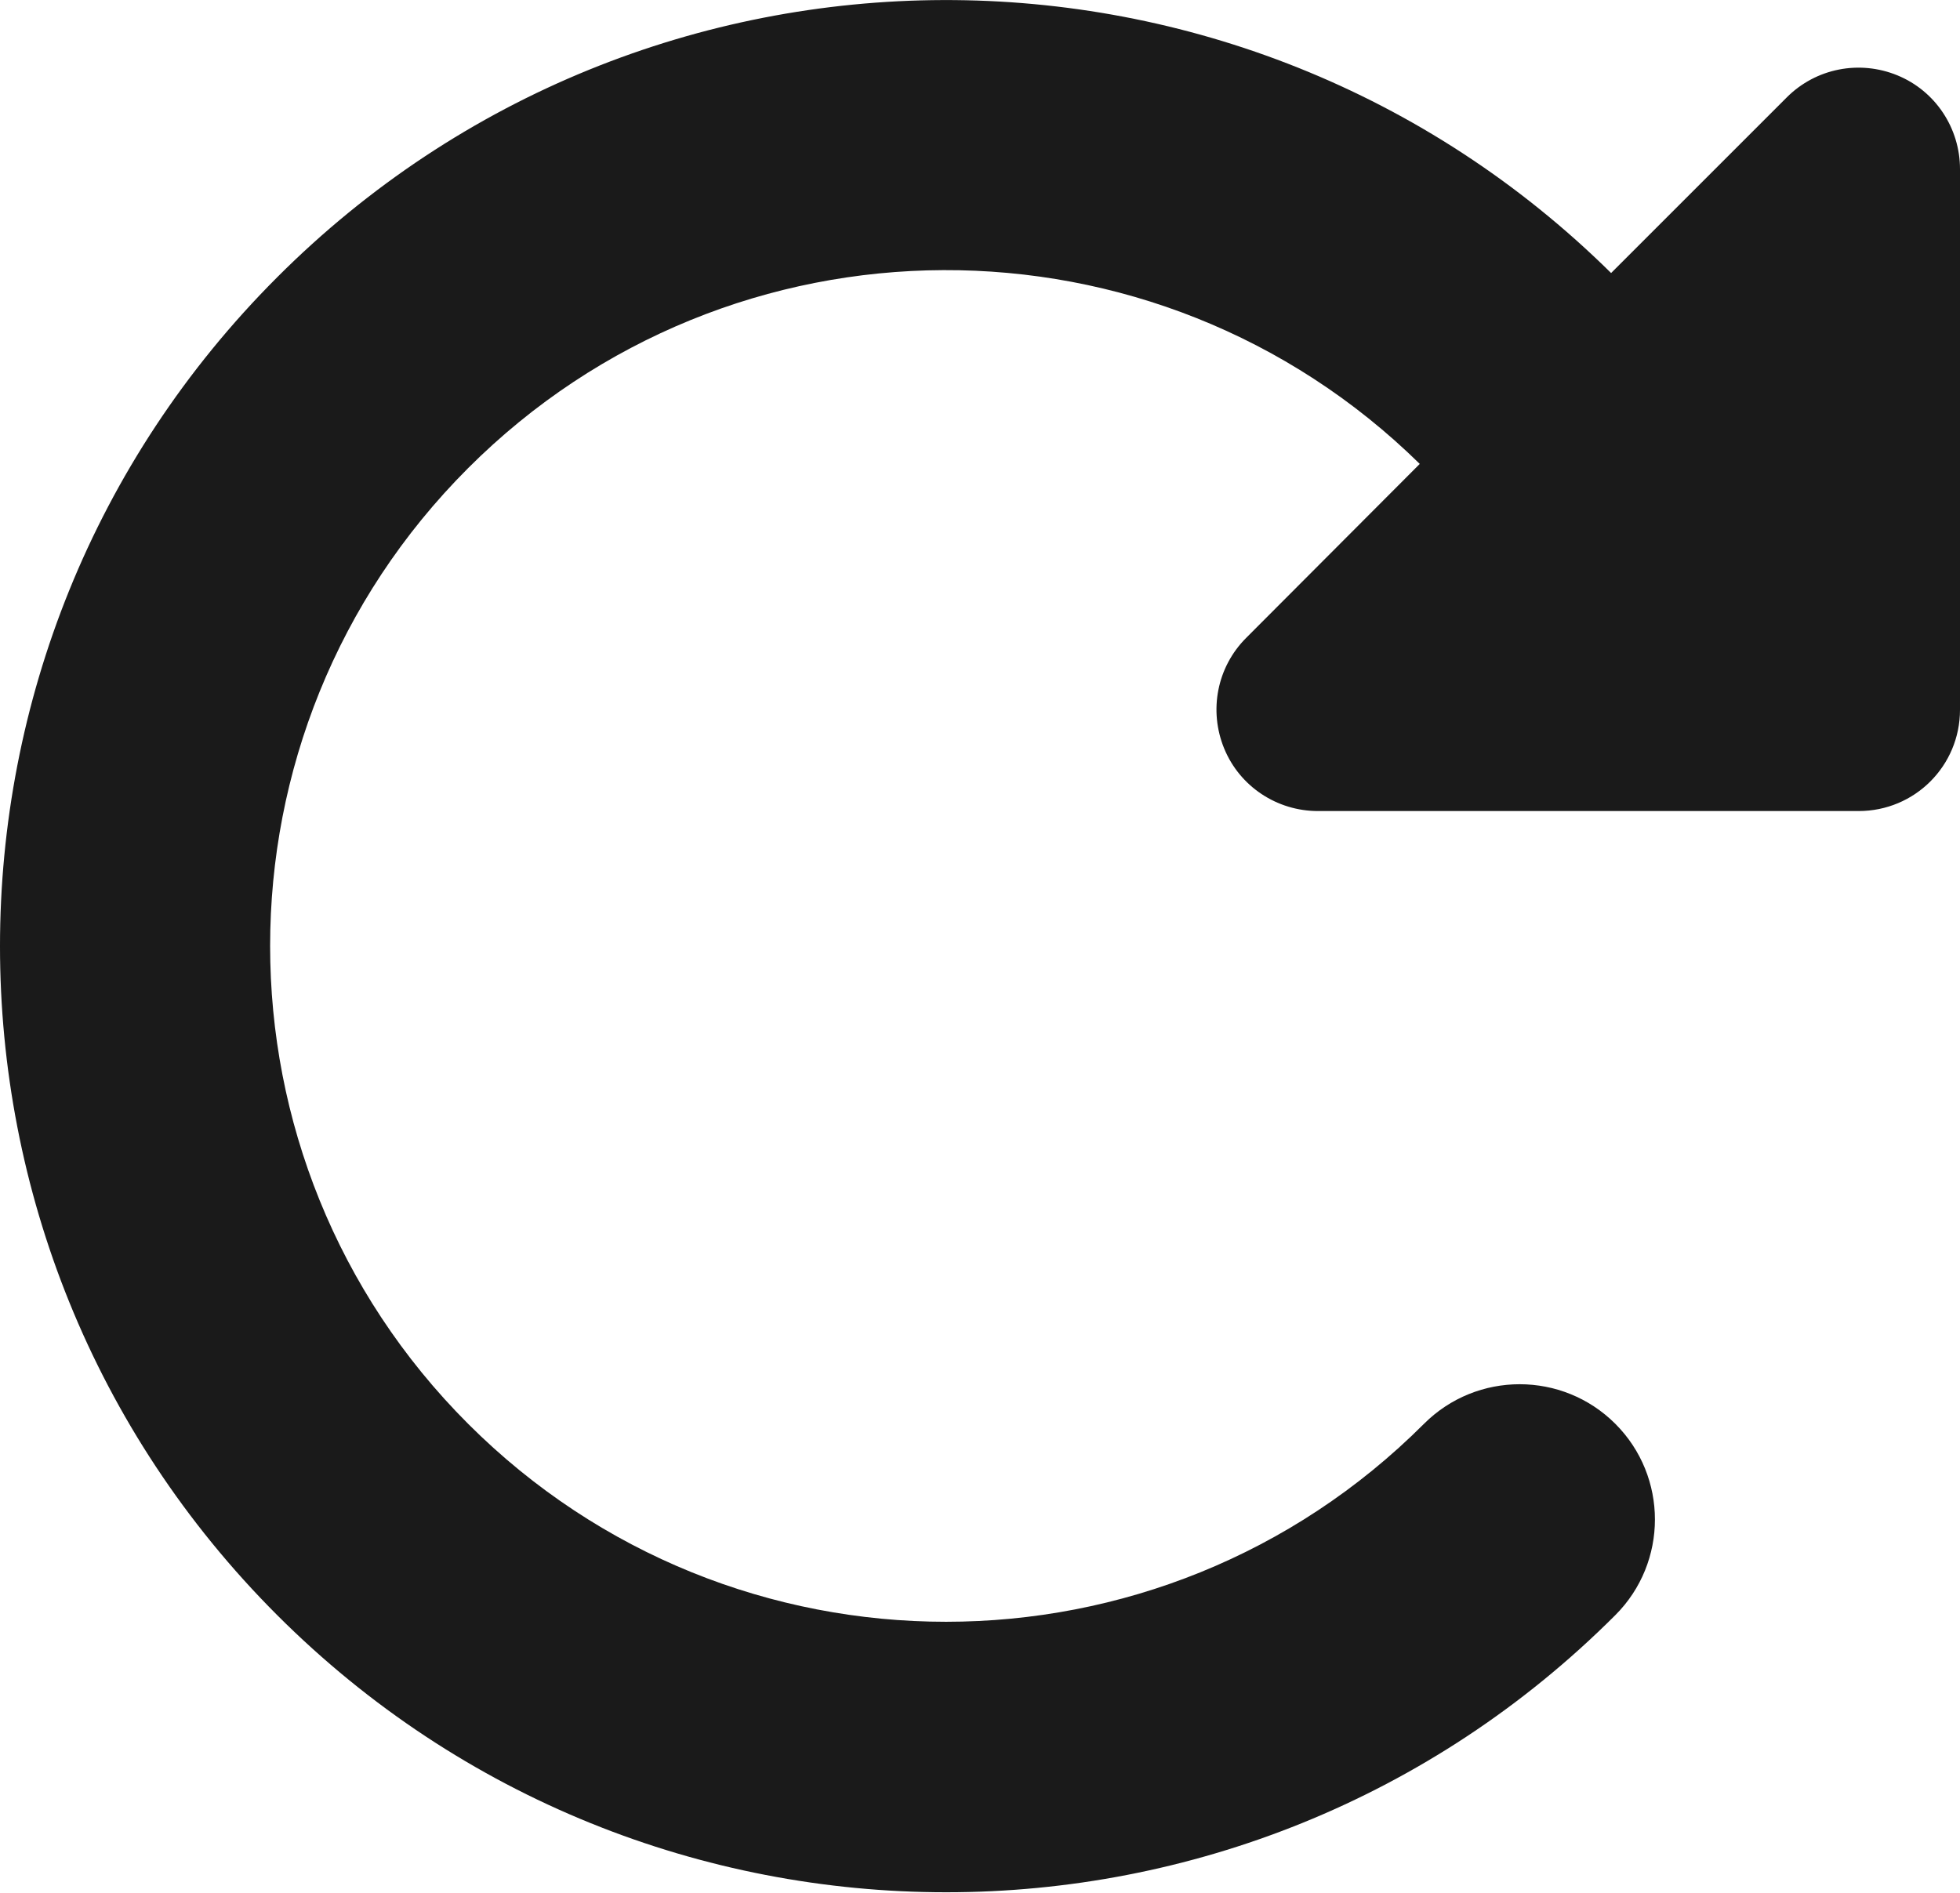
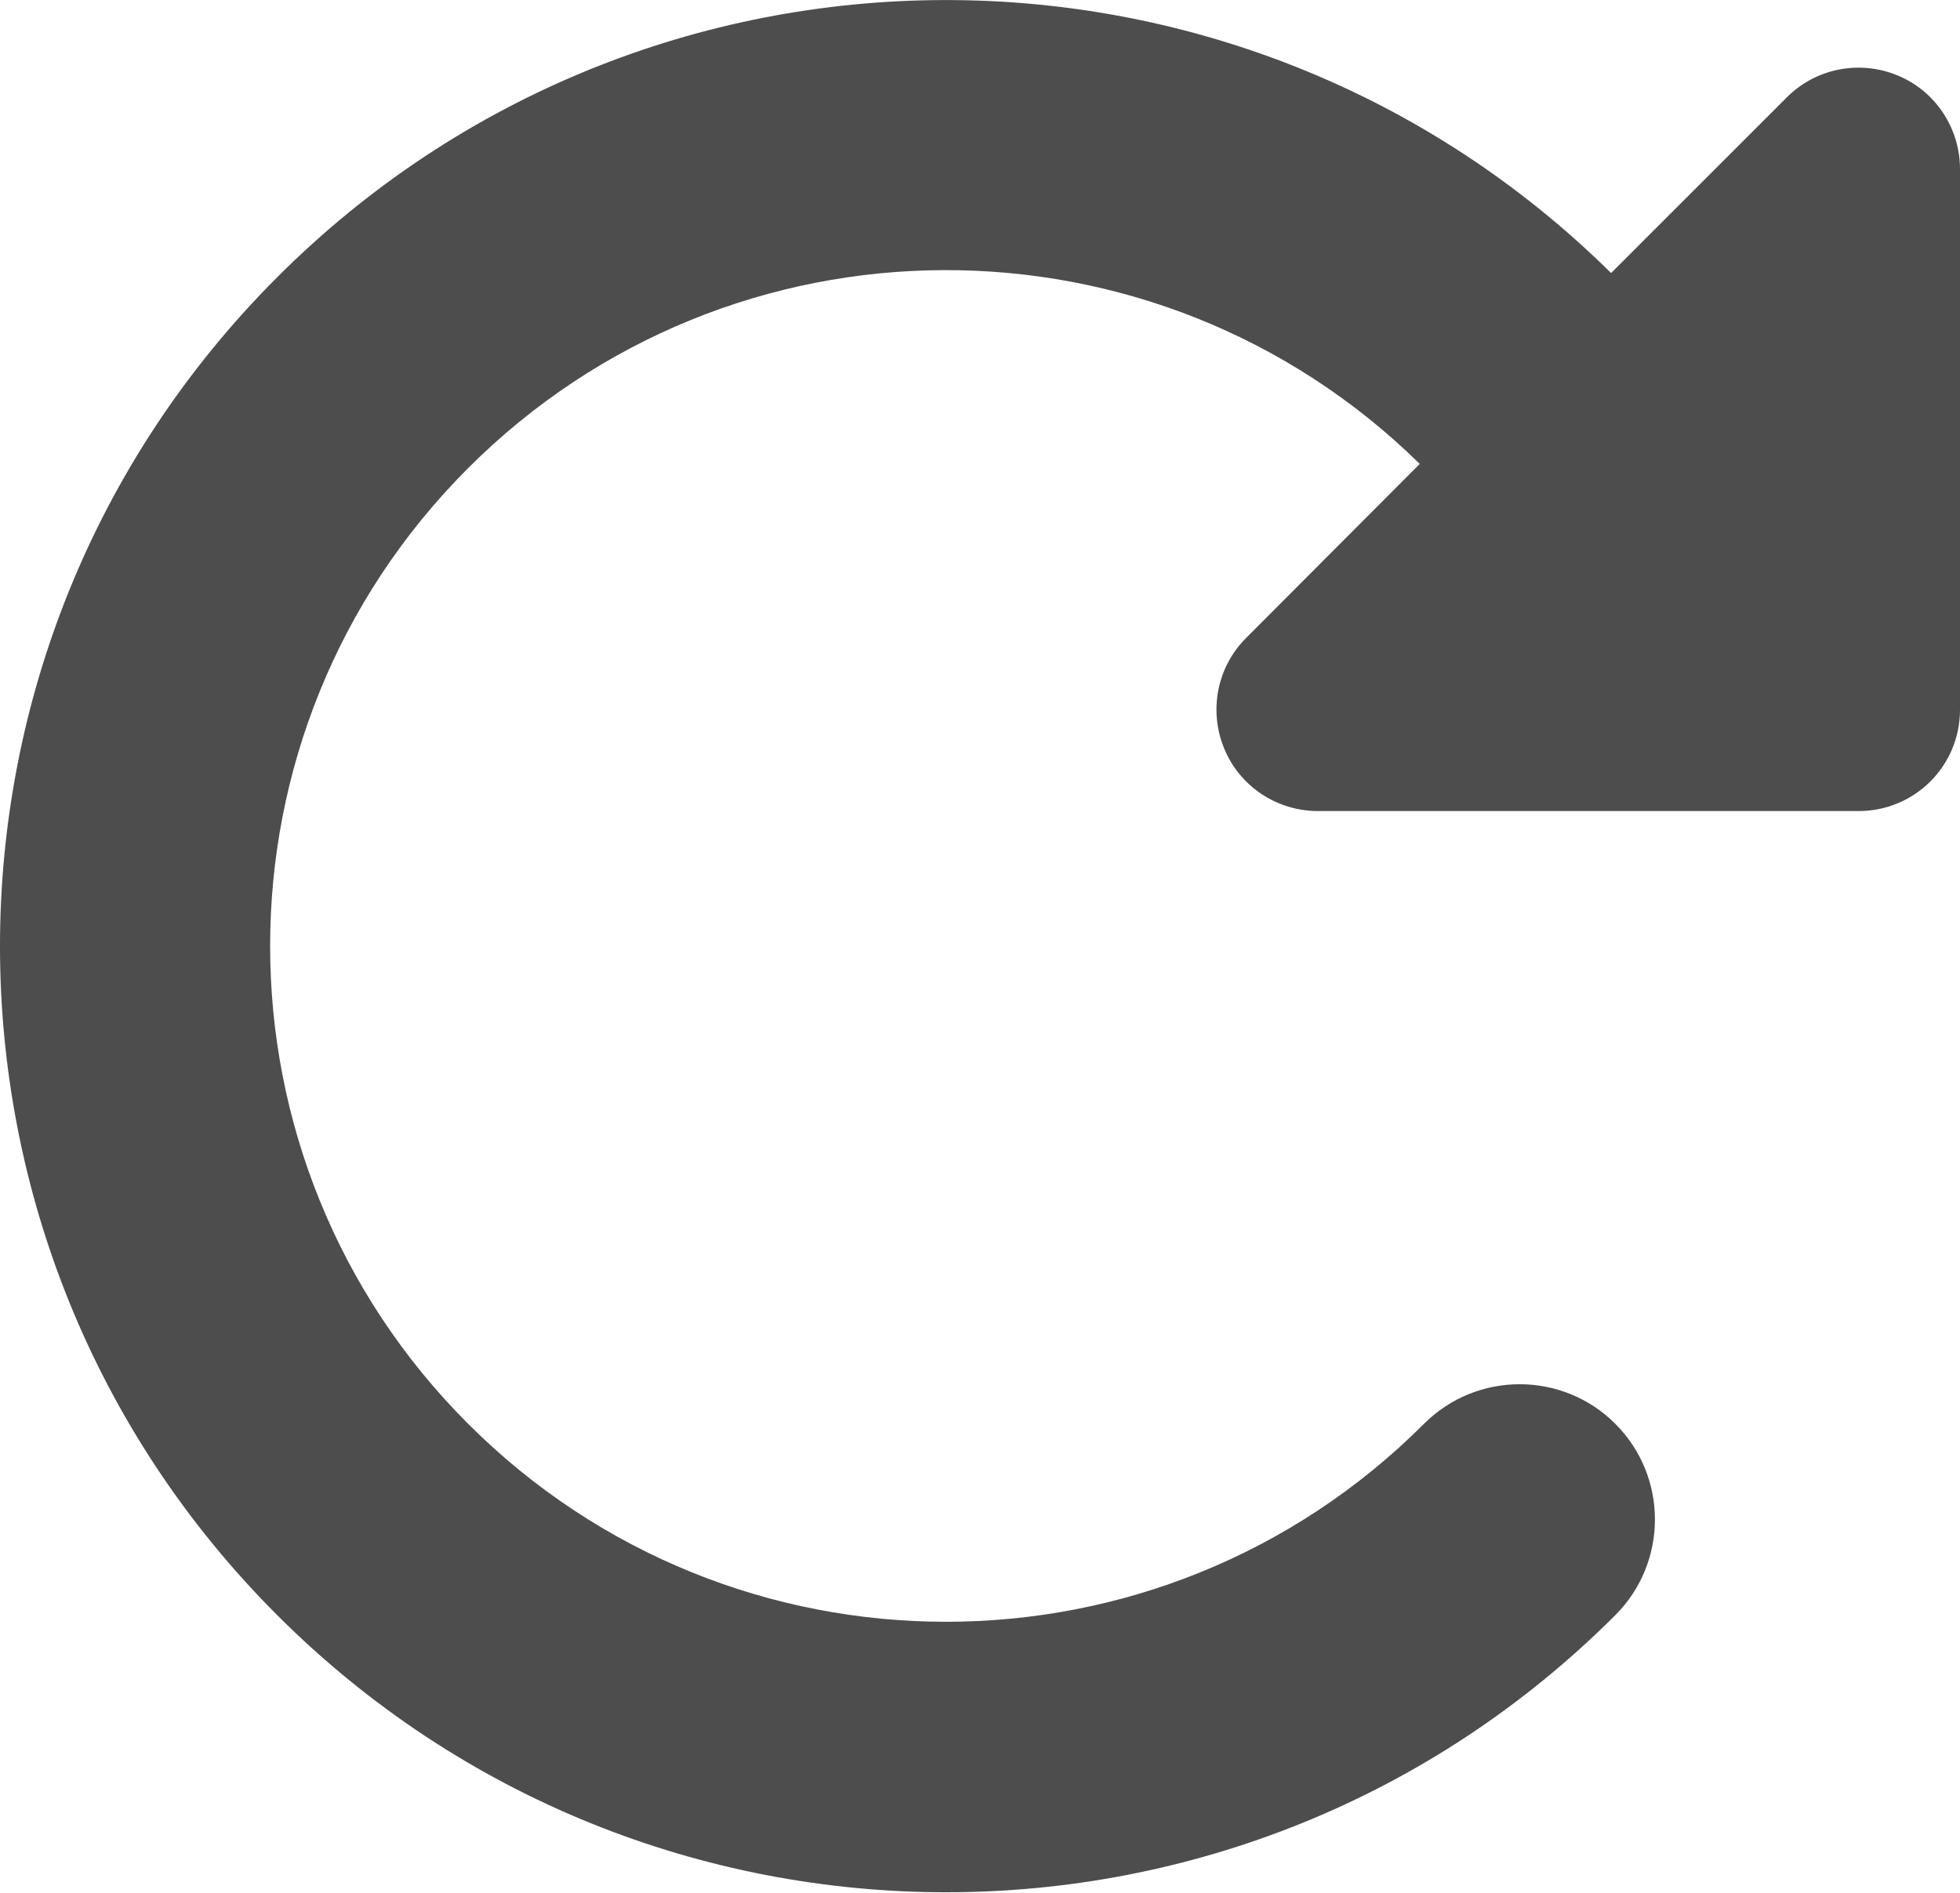
<svg xmlns="http://www.w3.org/2000/svg" viewBox="0 0 18.561 17.923" version="1.1" id="svg44" width="18.561" height="17.923">
  <defs id="defs48" />
-   <path d="m 17.261,7.682 h 0.34 c 0.532,0 0.96,-0.428 0.96,-0.96 v -5.12 c 0,-0.388 -0.232,-0.74 -0.592,-0.888 -0.36,-0.148 -0.772,-0.068 -1.048,0.208 L 15.257,2.586 c -3.504,-3.46 -9.148,-3.448 -12.632,0.04 -3.5,3.5 -3.5,9.172 0,12.672 3.5,3.5 9.172,3.5 12.672,0 0.5,-0.5 0.5,-1.312 0,-1.812 -0.5,-0.5 -1.312,-0.5 -1.812,0 -2.5,2.5 -6.552,2.5 -9.052,0 -2.5,-2.5 -2.5,-6.552 0,-9.052 2.488,-2.488 6.508,-2.5 9.012,-0.04 l -1.644,1.648 c -0.276,0.276 -0.356,0.688 -0.208,1.048 0.148,0.36 0.5,0.592 0.888,0.592 z" id="path42" style="fill:#1a1a1a;stroke-width:0.04" />
+   <path d="m 17.261,7.682 h 0.34 c 0.532,0 0.96,-0.428 0.96,-0.96 v -5.12 c 0,-0.388 -0.232,-0.74 -0.592,-0.888 -0.36,-0.148 -0.772,-0.068 -1.048,0.208 L 15.257,2.586 c -3.504,-3.46 -9.148,-3.448 -12.632,0.04 -3.5,3.5 -3.5,9.172 0,12.672 3.5,3.5 9.172,3.5 12.672,0 0.5,-0.5 0.5,-1.312 0,-1.812 -0.5,-0.5 -1.312,-0.5 -1.812,0 -2.5,2.5 -6.552,2.5 -9.052,0 -2.5,-2.5 -2.5,-6.552 0,-9.052 2.488,-2.488 6.508,-2.5 9.012,-0.04 l -1.644,1.648 c -0.276,0.276 -0.356,0.688 -0.208,1.048 0.148,0.36 0.5,0.592 0.888,0.592 z" id="path42" style="fill:#4d4d4d;stroke-width:0.04" />
</svg>
